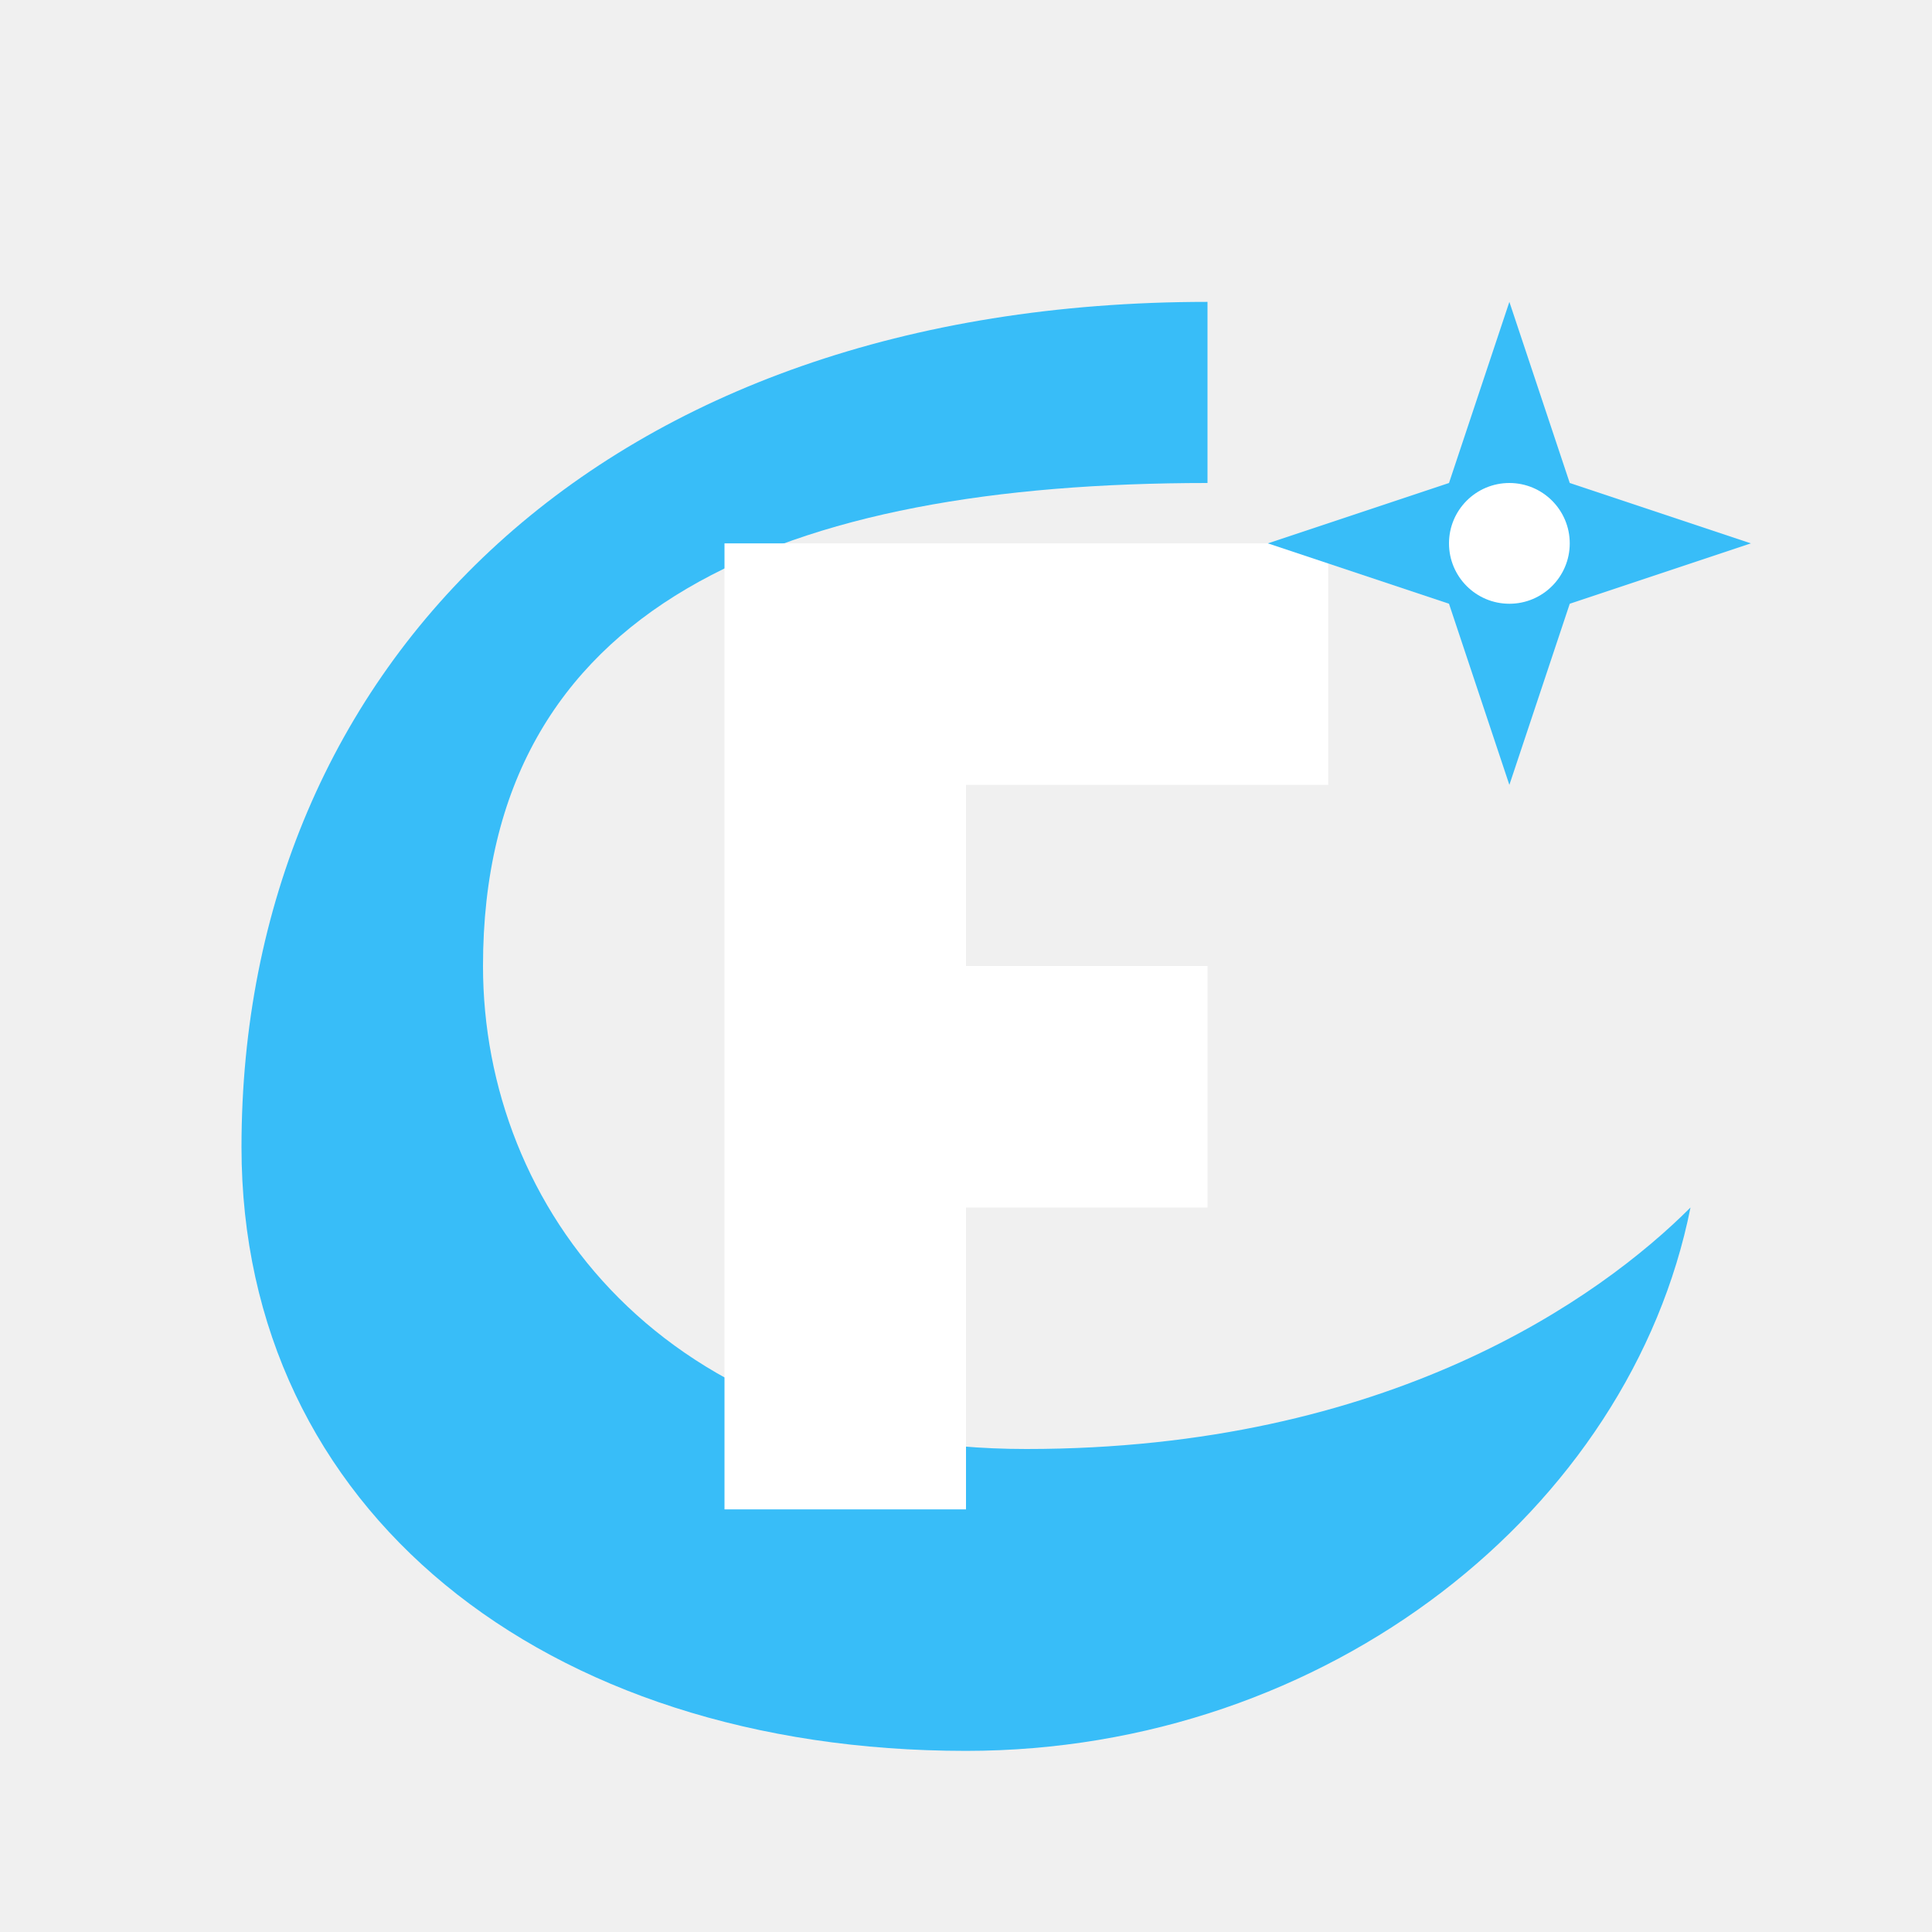
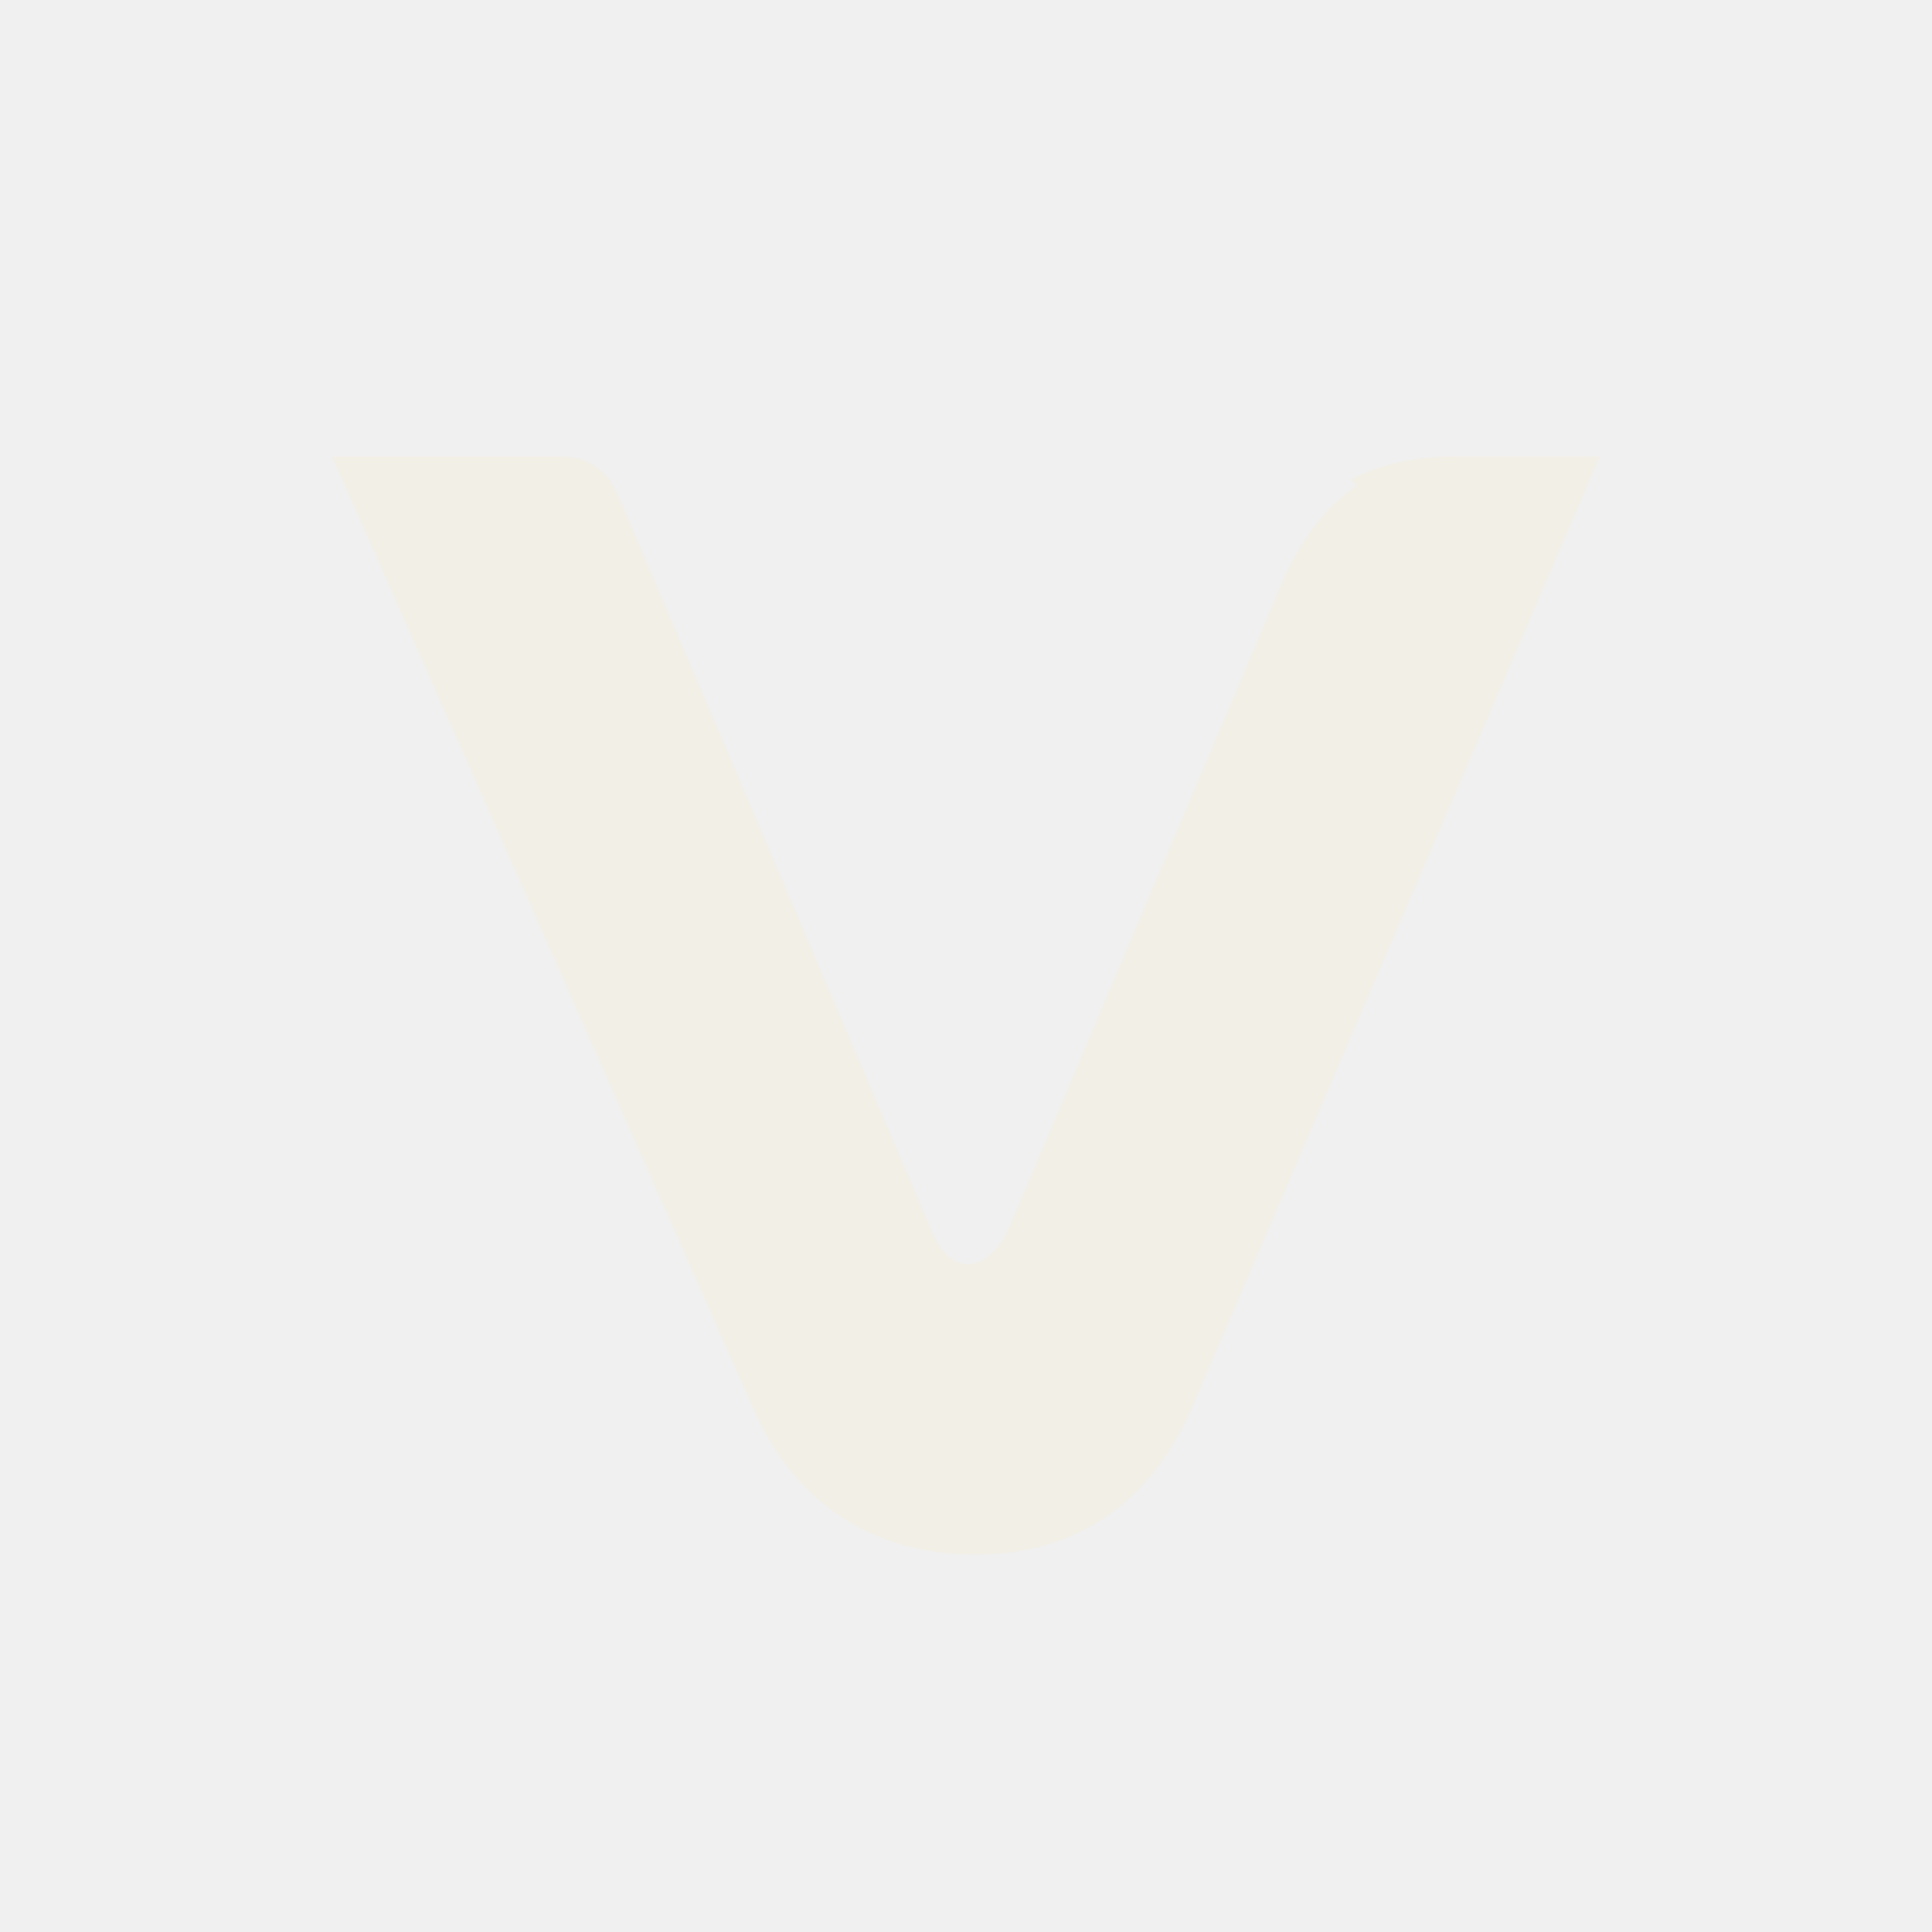
- <svg xmlns="http://www.w3.org/2000/svg" width="32" height="32" viewBox="0 0 32 32" fill="none">
-   <path d="M 20 5 C 10 5 4 11 4 19 C 4 25 9 29 16 29 C 22 29 27 25 28 20 C 26.5 21.5 23 24 17 24 C 11 24 8 20 8 16 C 8 10 13 8 20 8 Z" fill="#38bdf8" />
-   <path d="M 12 25 V 9 H 22 V 13 H 16 V 16 H 20 V 20 H 16 V 25 Z" fill="#ffffff" />
-   <polygon points="25,5 26,8 29,9 26,10 25,13 24,10 21,9 24,8" fill="#38bdf8" />
-   <circle cx="25" cy="9" r="1" fill="#ffffff" />
+ <svg xmlns="http://www.w3.org/2000/svg" width="1024" height="1024" viewBox="0 0 1024 1024" fill="none" role="img" aria-labelledby="title desc">
+   <path fill="#F2EFE7" d="M176 242H298C312 242 322 249 328 263L493 650C498 663 505 670 513 670C522 670 530 662 536 648L679 310C696 270 725 242 770 242H848L632 746C610 797 570 824 517 824C463 824 421 797 399 746L176 242Z" />
+   <path fill="#F2EFE7" d="M848 242L752 466C723 535 677 573 611 573H568L616 459H636C654 459 667 446 676 424L712 338C728 299 731 269 716 254C732 246 750 242 770 242H848Z" />
</svg>
